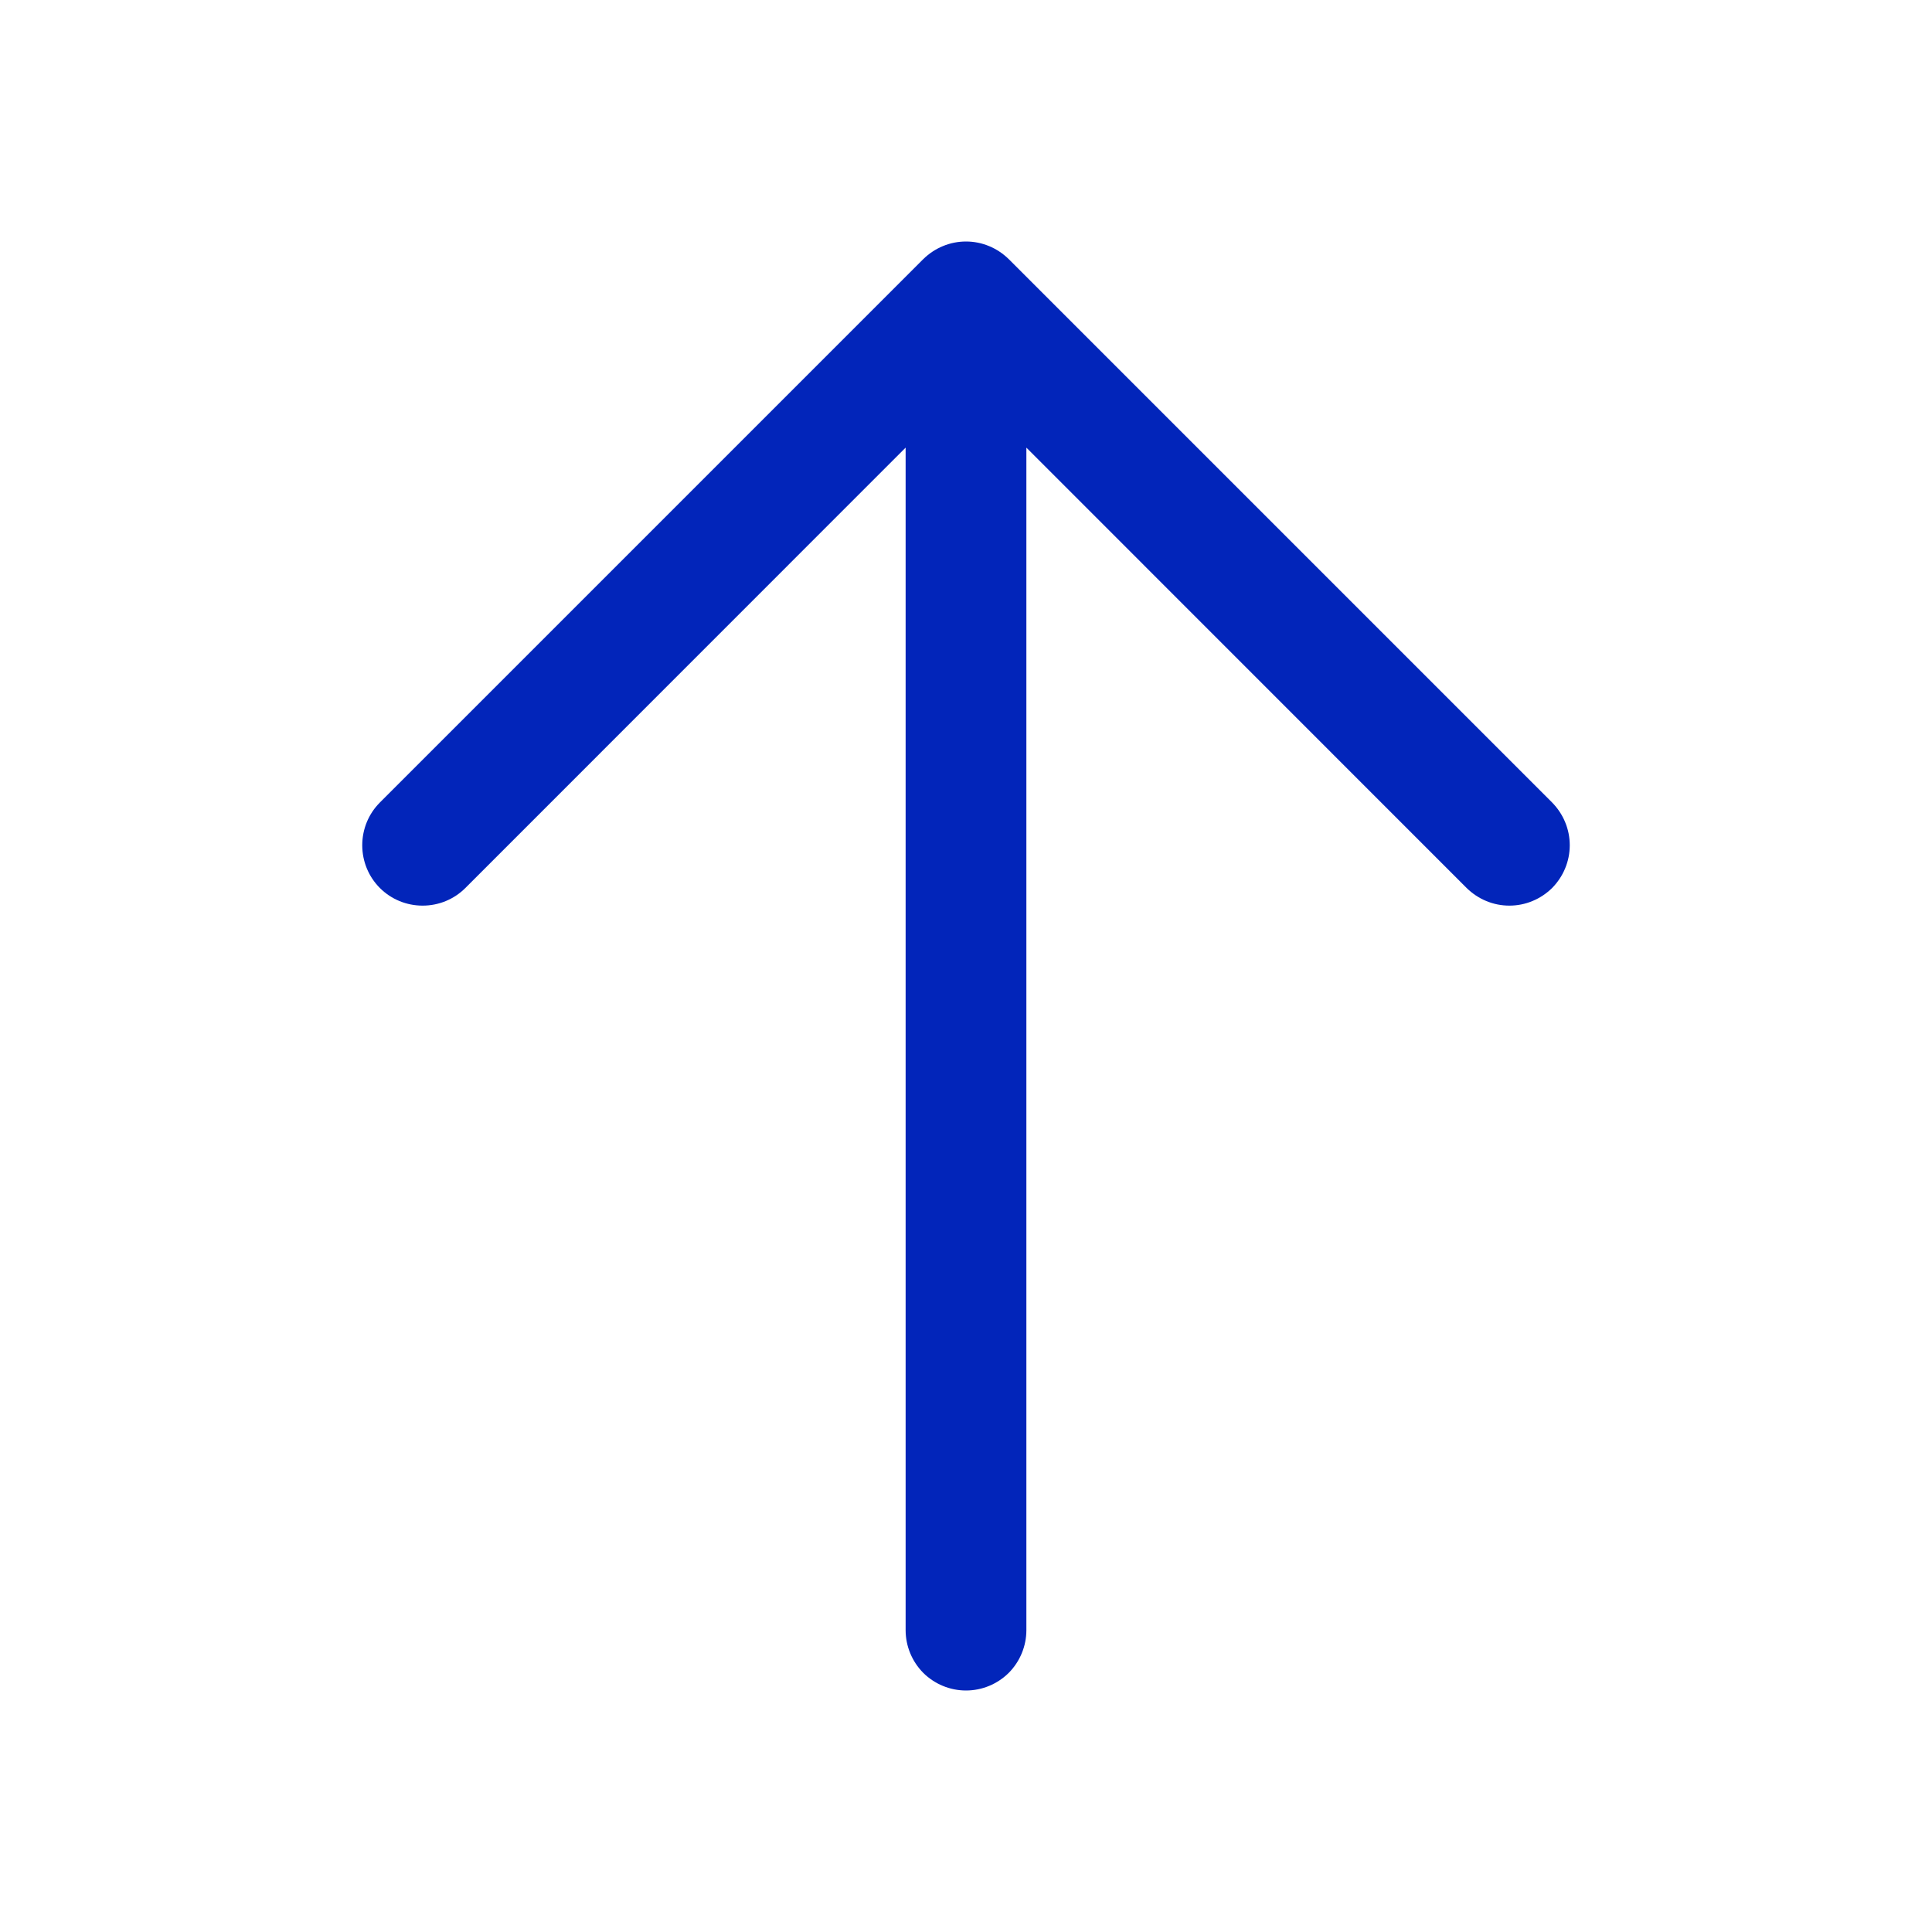
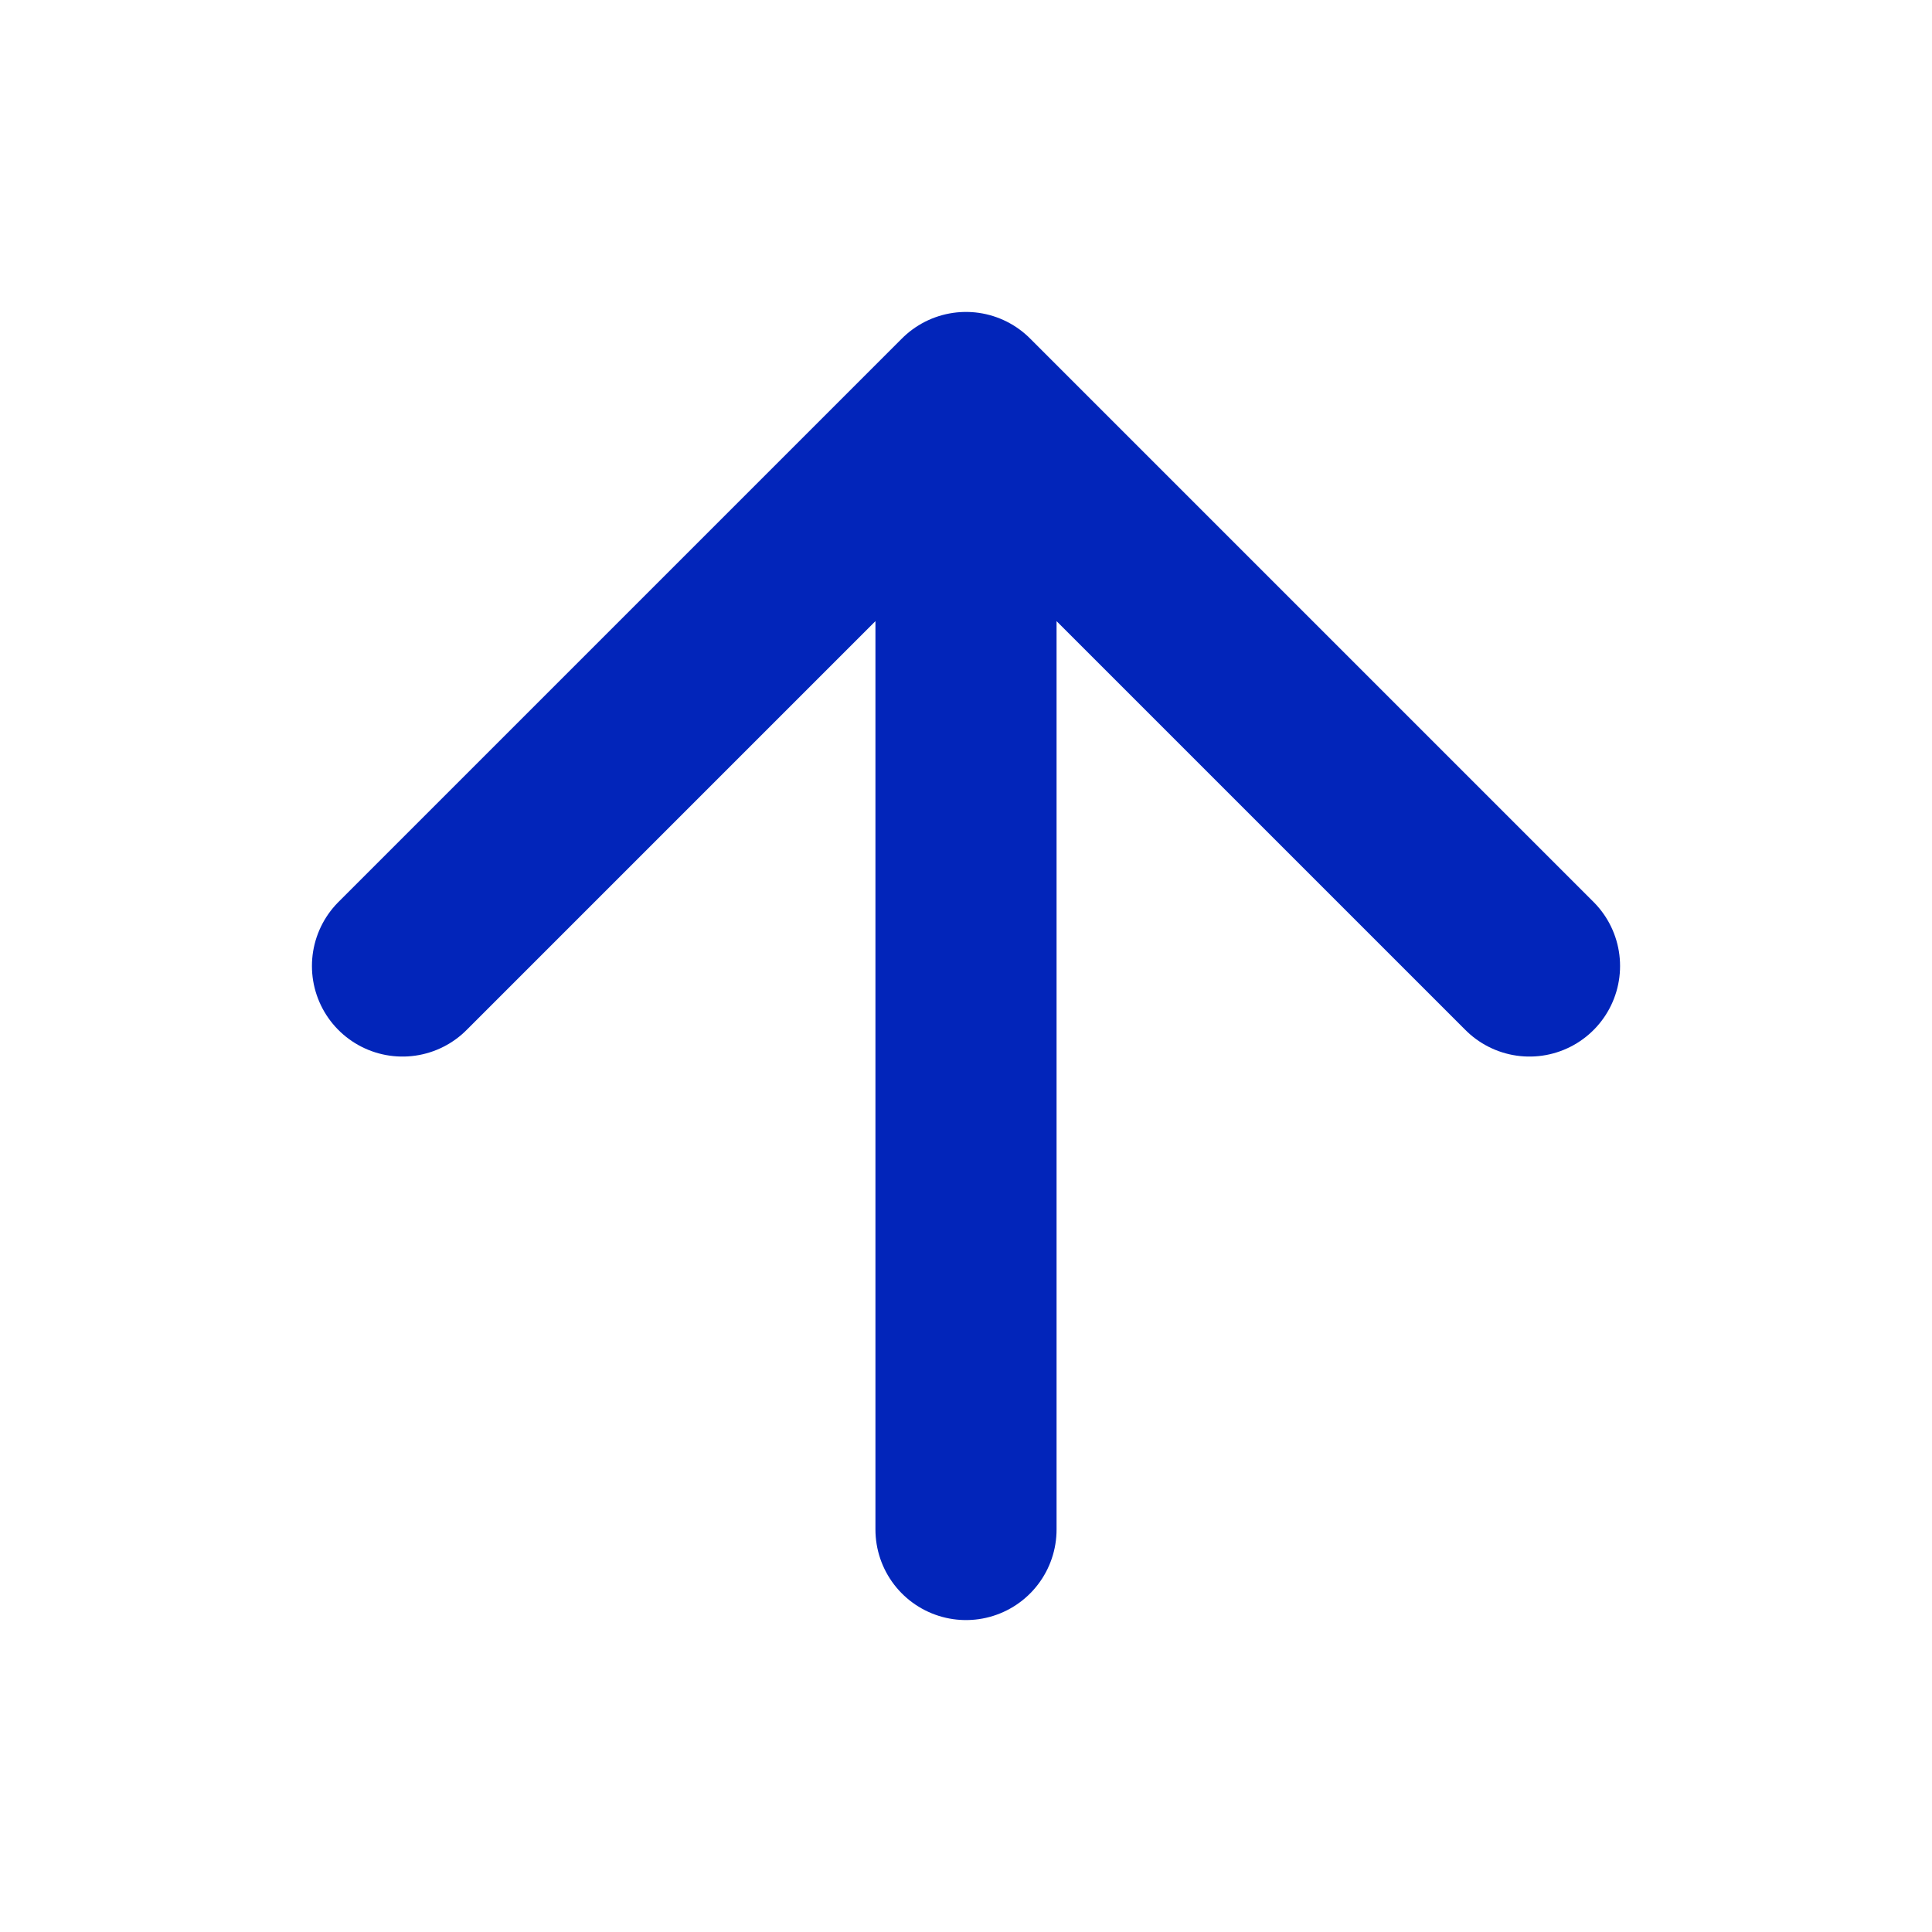
- <svg xmlns="http://www.w3.org/2000/svg" preserveAspectRatio="none" overflow="visible" style="display: block;" width="16" height="16" viewBox="0 0 16 16" fill="none">
-   <g id="Frame">
-     <path id="Vector" d="M12.854 7.354C12.807 7.4 12.752 7.437 12.691 7.462C12.631 7.487 12.566 7.5 12.5 7.5C12.434 7.5 12.369 7.487 12.309 7.462C12.248 7.437 12.193 7.4 12.146 7.354L8.5 3.707V13.5C8.5 13.633 8.447 13.76 8.354 13.854C8.26 13.947 8.133 14 8 14C7.867 14 7.74 13.947 7.646 13.854C7.553 13.76 7.5 13.633 7.5 13.5V3.707L3.854 7.354C3.76 7.448 3.633 7.5 3.5 7.5C3.367 7.5 3.24 7.448 3.146 7.354C3.052 7.26 3 7.133 3 7C3 6.867 3.052 6.74 3.146 6.646L7.646 2.146C7.693 2.1 7.748 2.063 7.809 2.038C7.869 2.013 7.934 2 8 2C8.066 2 8.131 2.013 8.191 2.038C8.252 2.063 8.307 2.1 8.354 2.146L12.854 6.646C12.9 6.693 12.937 6.748 12.962 6.809C12.987 6.869 13 6.934 13 7C13 7.066 12.987 7.131 12.962 7.191C12.937 7.252 12.9 7.307 12.854 7.354Z" fill="#0225BA" />
+ <svg xmlns="http://www.w3.org/2000/svg" preserveAspectRatio="none" overflow="visible" style="display: block;" width="19.2" height="19.2" viewBox="0 0 19.2 19.2" fill="none">
+   <g id="Up">
+     <path id="Icon" d="M9.6 15.2V4M15.2 9.6L9.6 4L4 9.6" stroke-width="1.8" stroke-linecap="round" stroke-linejoin="round" stroke="#0225BA" />
  </g>
</svg>
